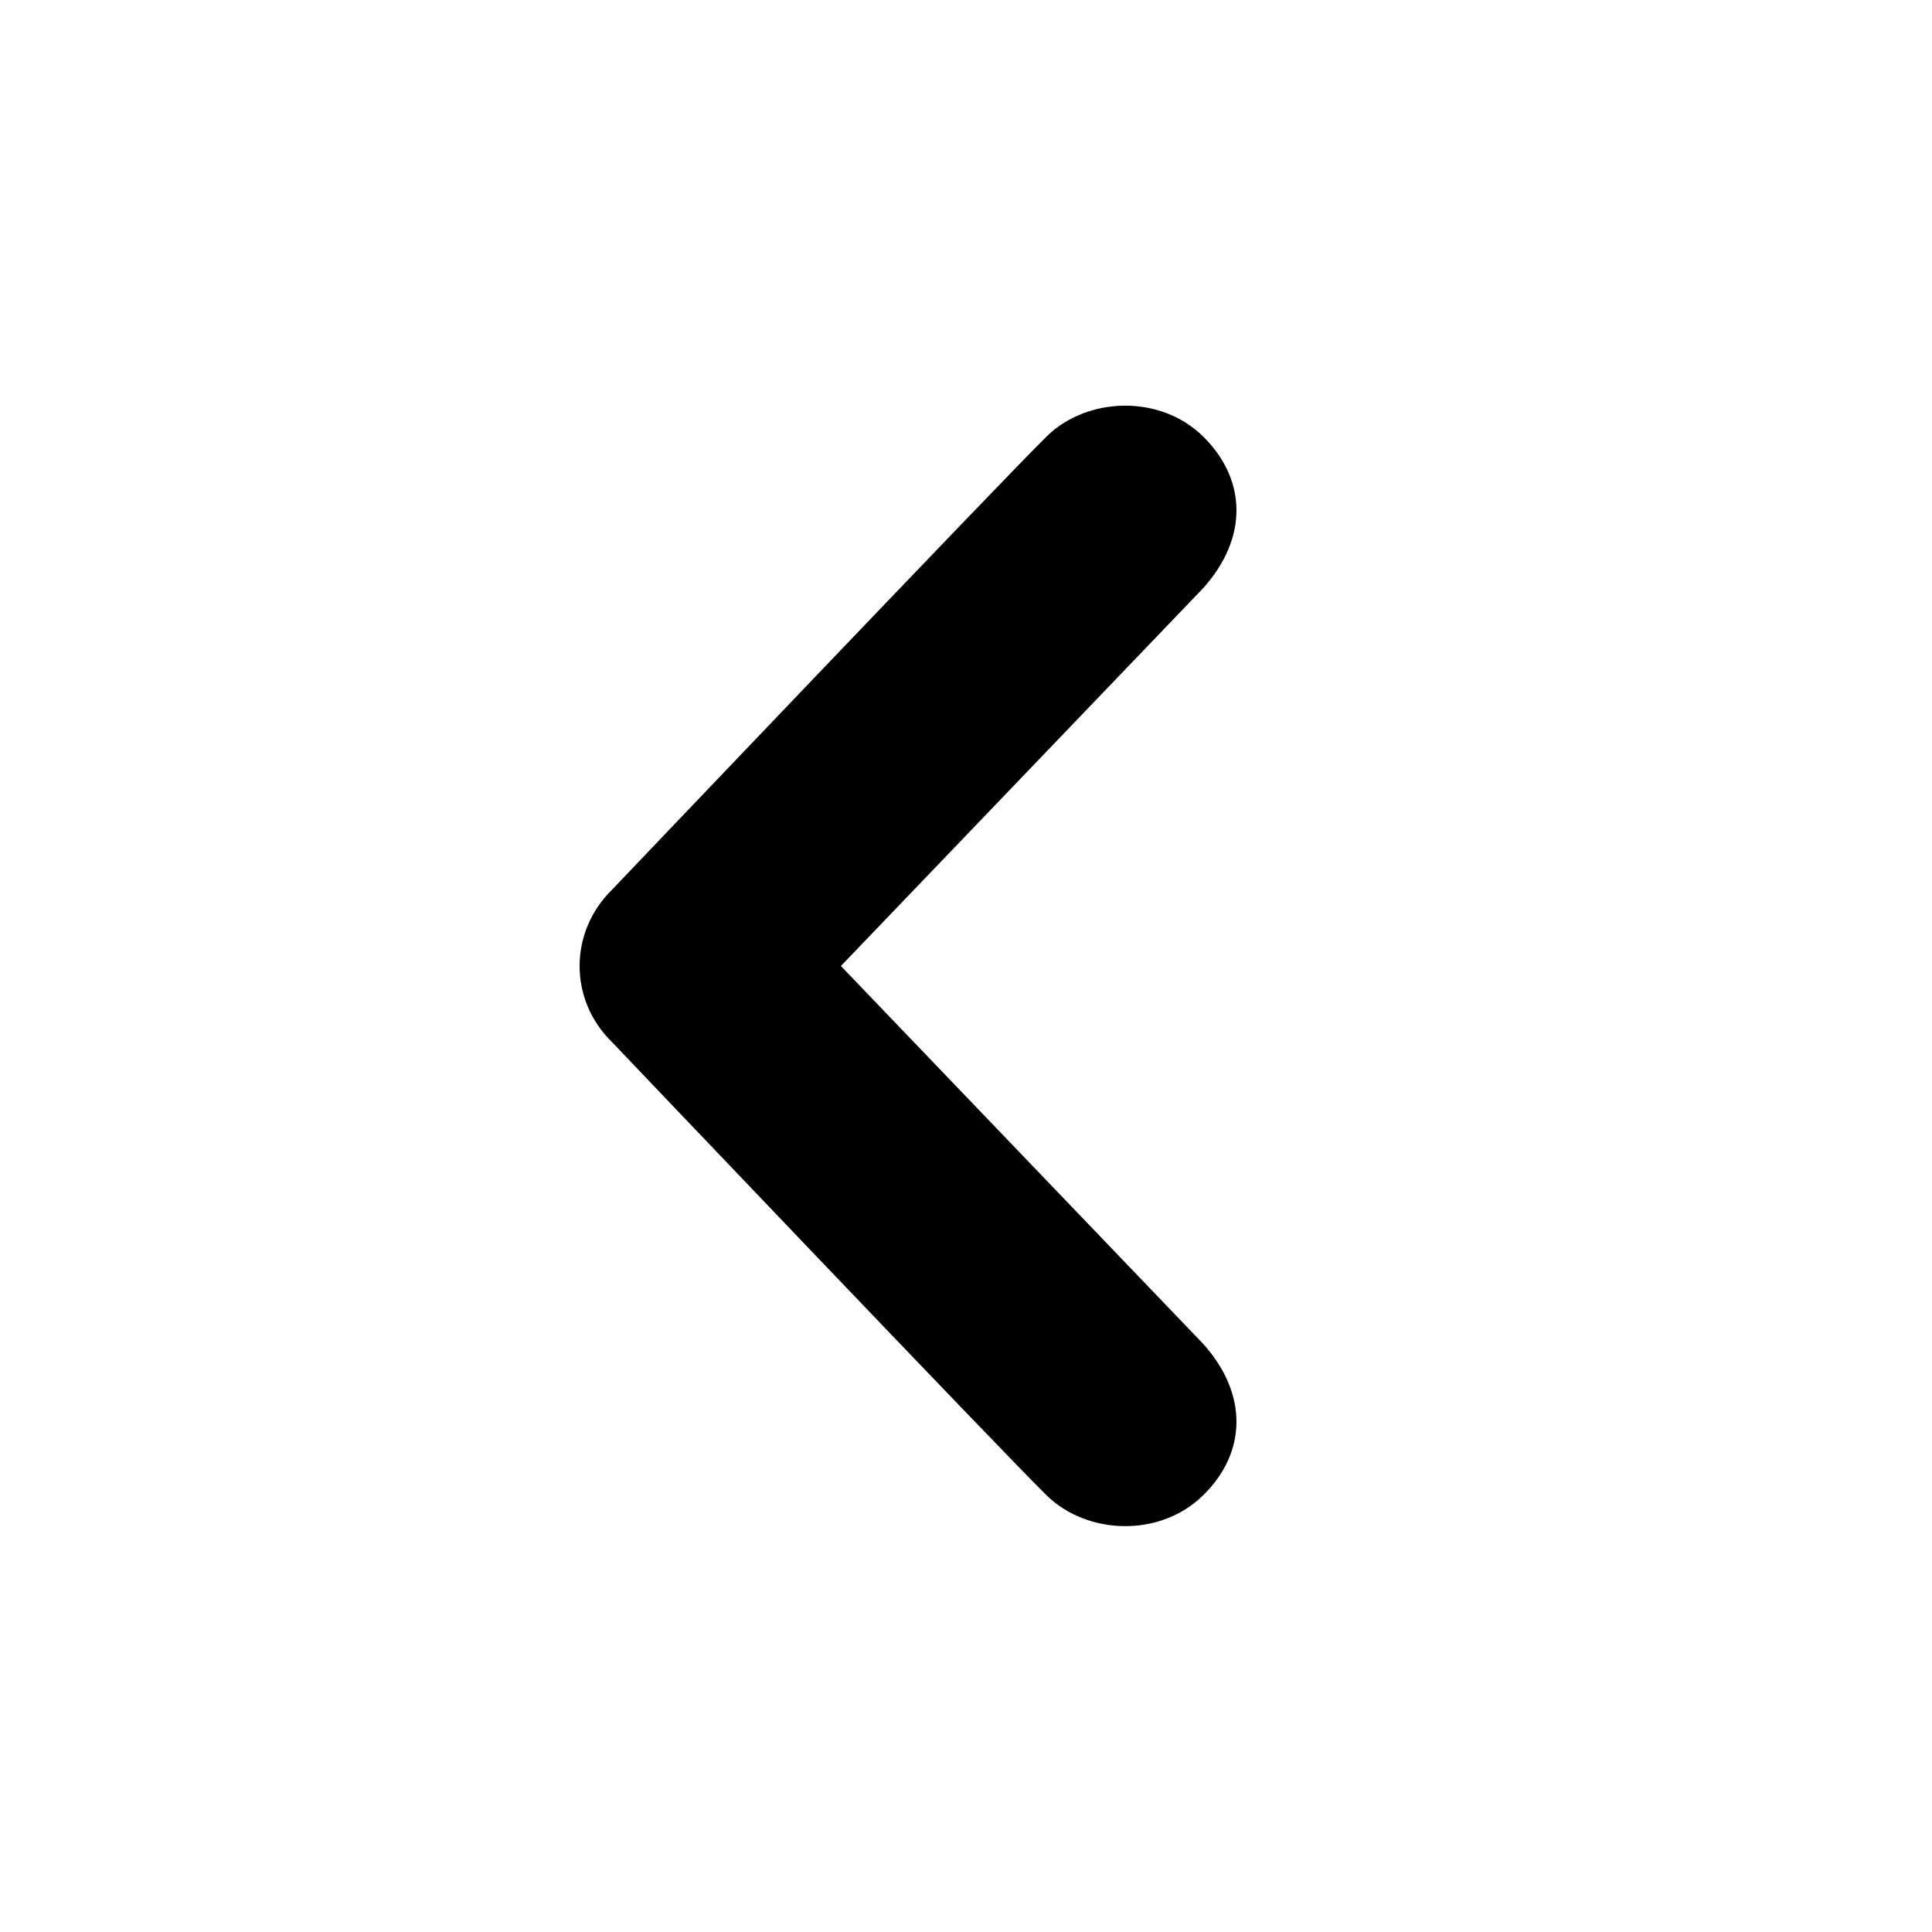
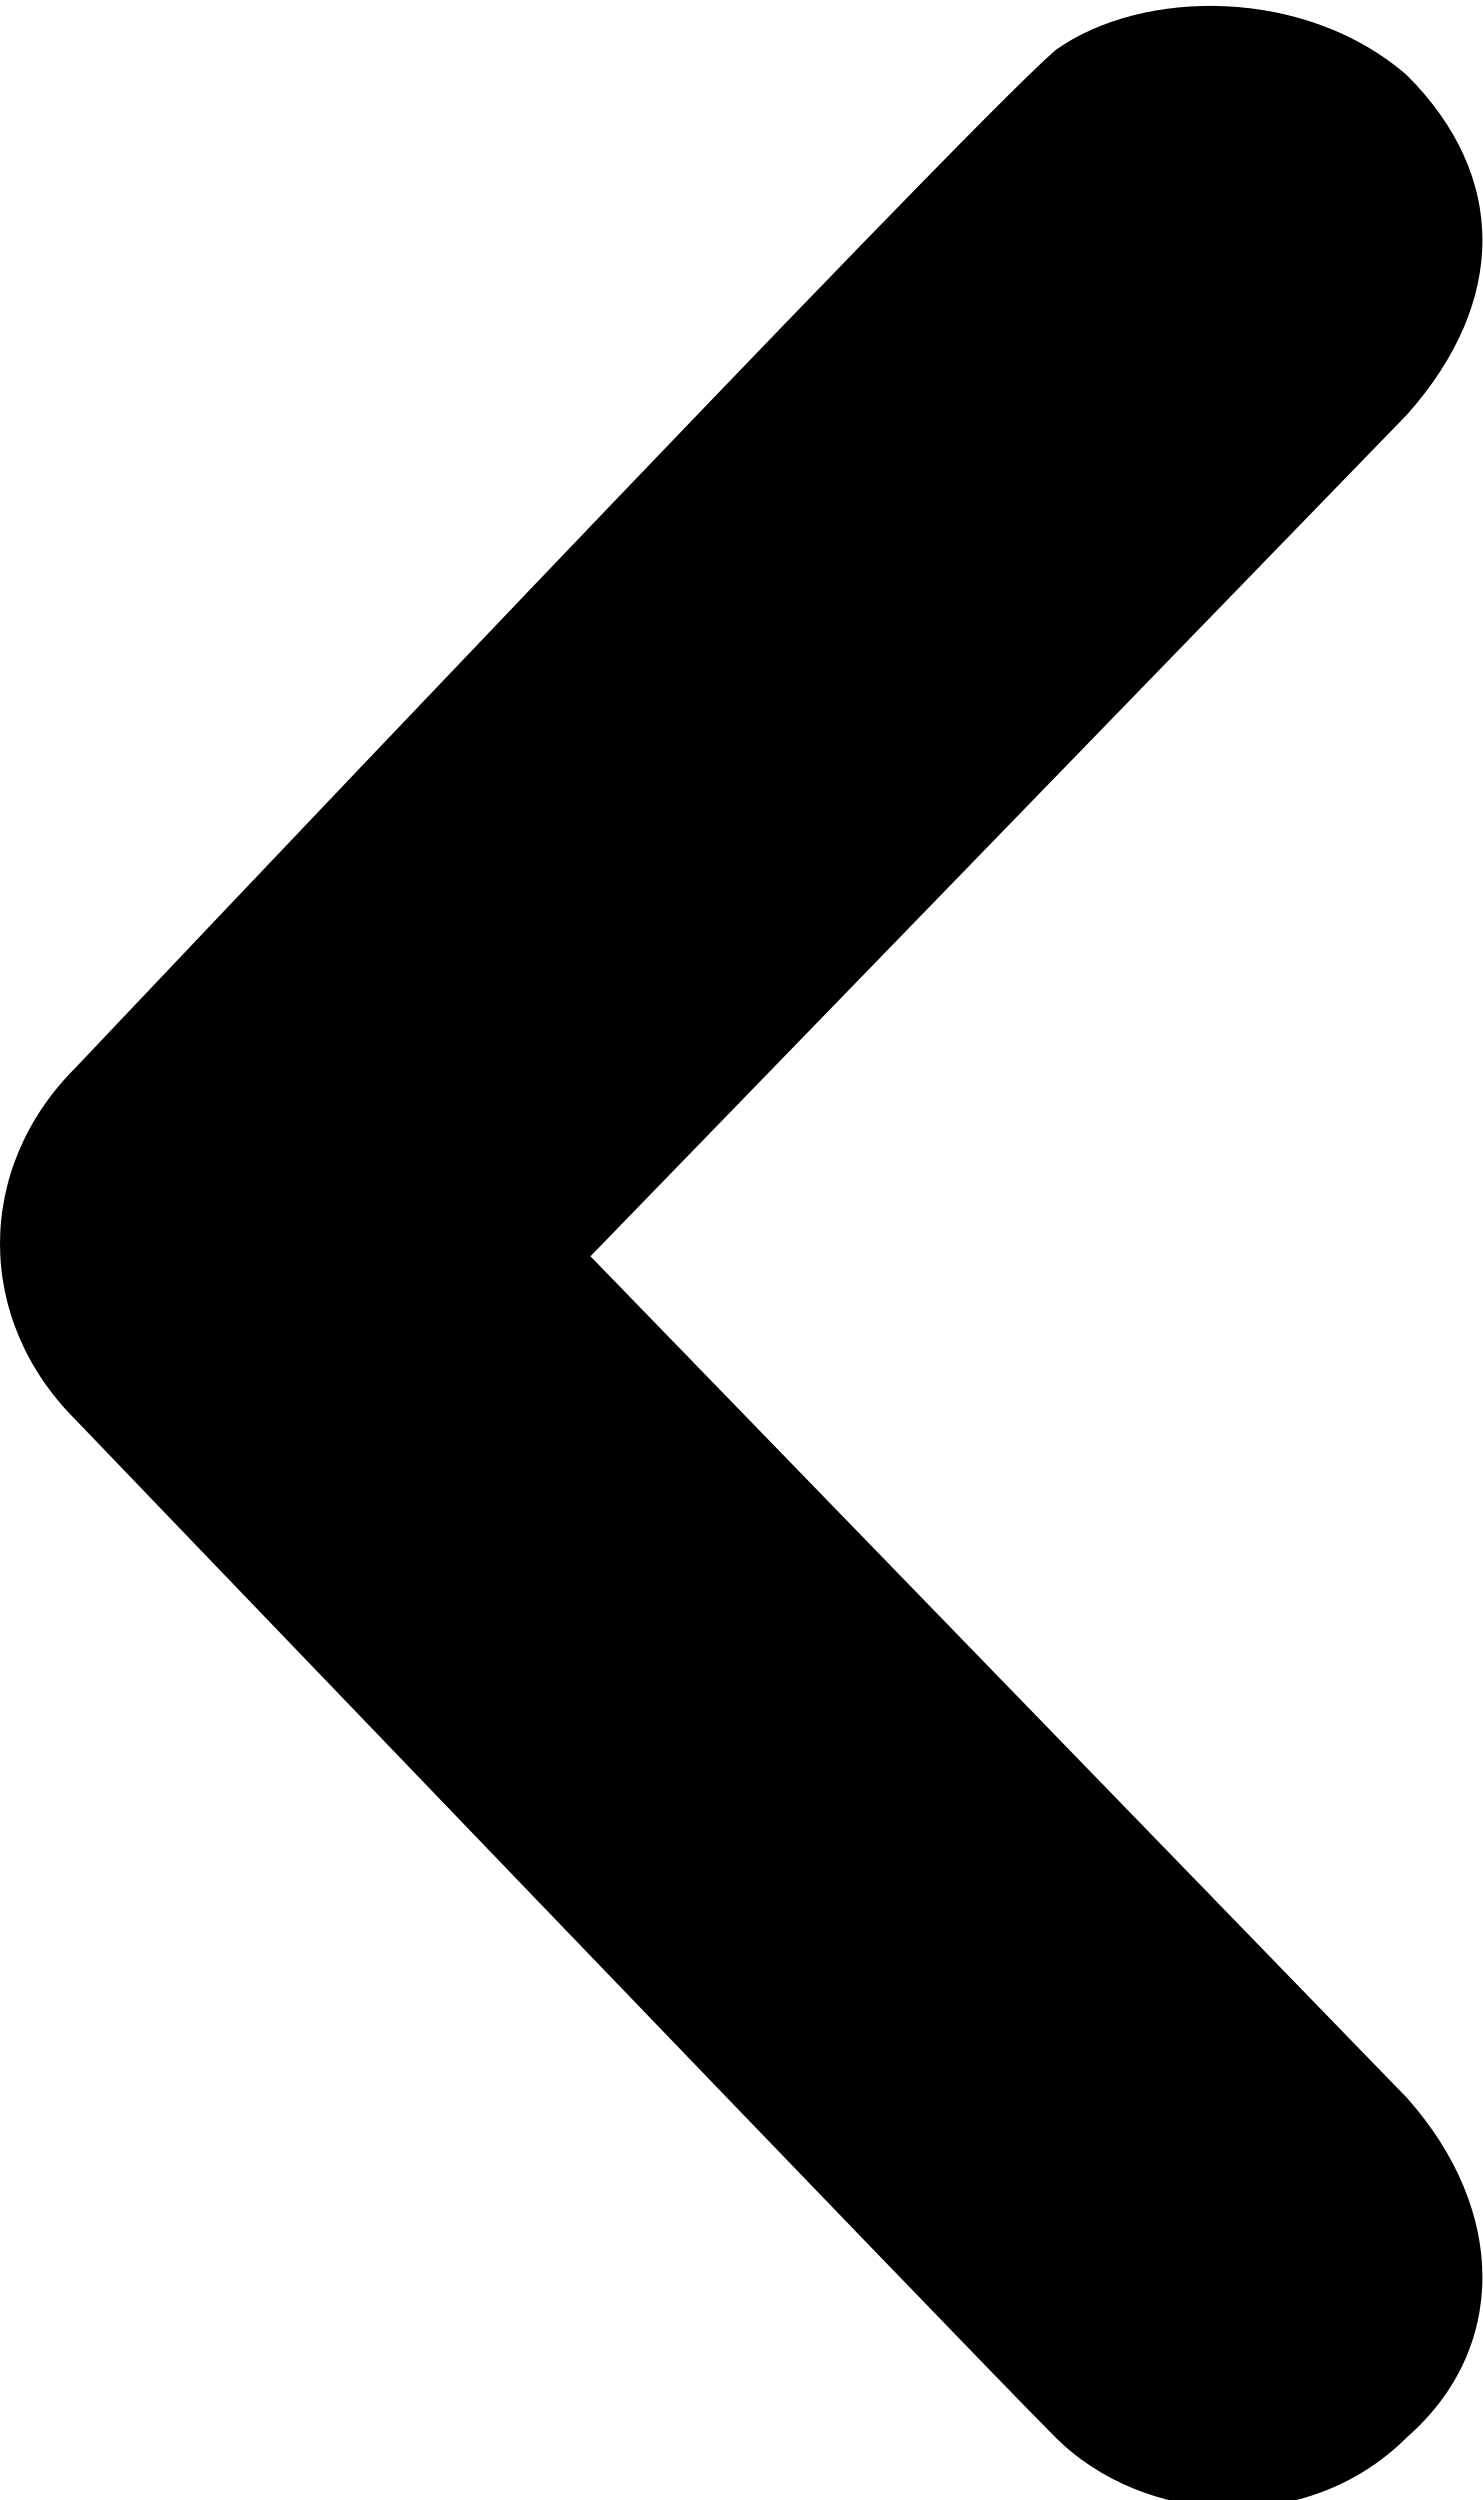
- <svg xmlns="http://www.w3.org/2000/svg" version="1.1" width="20" height="20" viewBox="0 0 20 20">
-   <path d="M12.452 4.516c0.446 0.436 0.481 1.043 0 1.576l-3.747 3.908 3.747 3.908c0.481 0.533 0.446 1.141 0 1.574-0.445 0.436-1.197 0.408-1.615 0-0.418-0.406-4.502-4.695-4.502-4.695-0.223-0.217-0.335-0.502-0.335-0.787s0.112-0.57 0.335-0.789c0 0 4.084-4.287 4.502-4.695s1.17-0.436 1.615 0z" />
+ <svg xmlns="http://www.w3.org/2000/svg" version="1.1" id="Layer_1" x="0px" y="0px" viewBox="-464.9 271 11.8 19.9" style="enable-background:new -464.9 271 11.8 19.9;" xml:space="preserve">
+   <path d="M-453.7,271.6c0.8,0.8,0.8,1.8,0,2.7l-6.5,6.7l6.5,6.7c0.8,0.9,0.8,2,0,2.7c-0.8,0.8-2.1,0.7-2.8,0  c-0.7-0.7-7.8-8.1-7.8-8.1c-0.4-0.4-0.6-0.9-0.6-1.4s0.2-1,0.6-1.4c0,0,7-7.4,7.8-8.1C-455.8,270.9-454.5,270.9-453.7,271.6z" />
</svg>
